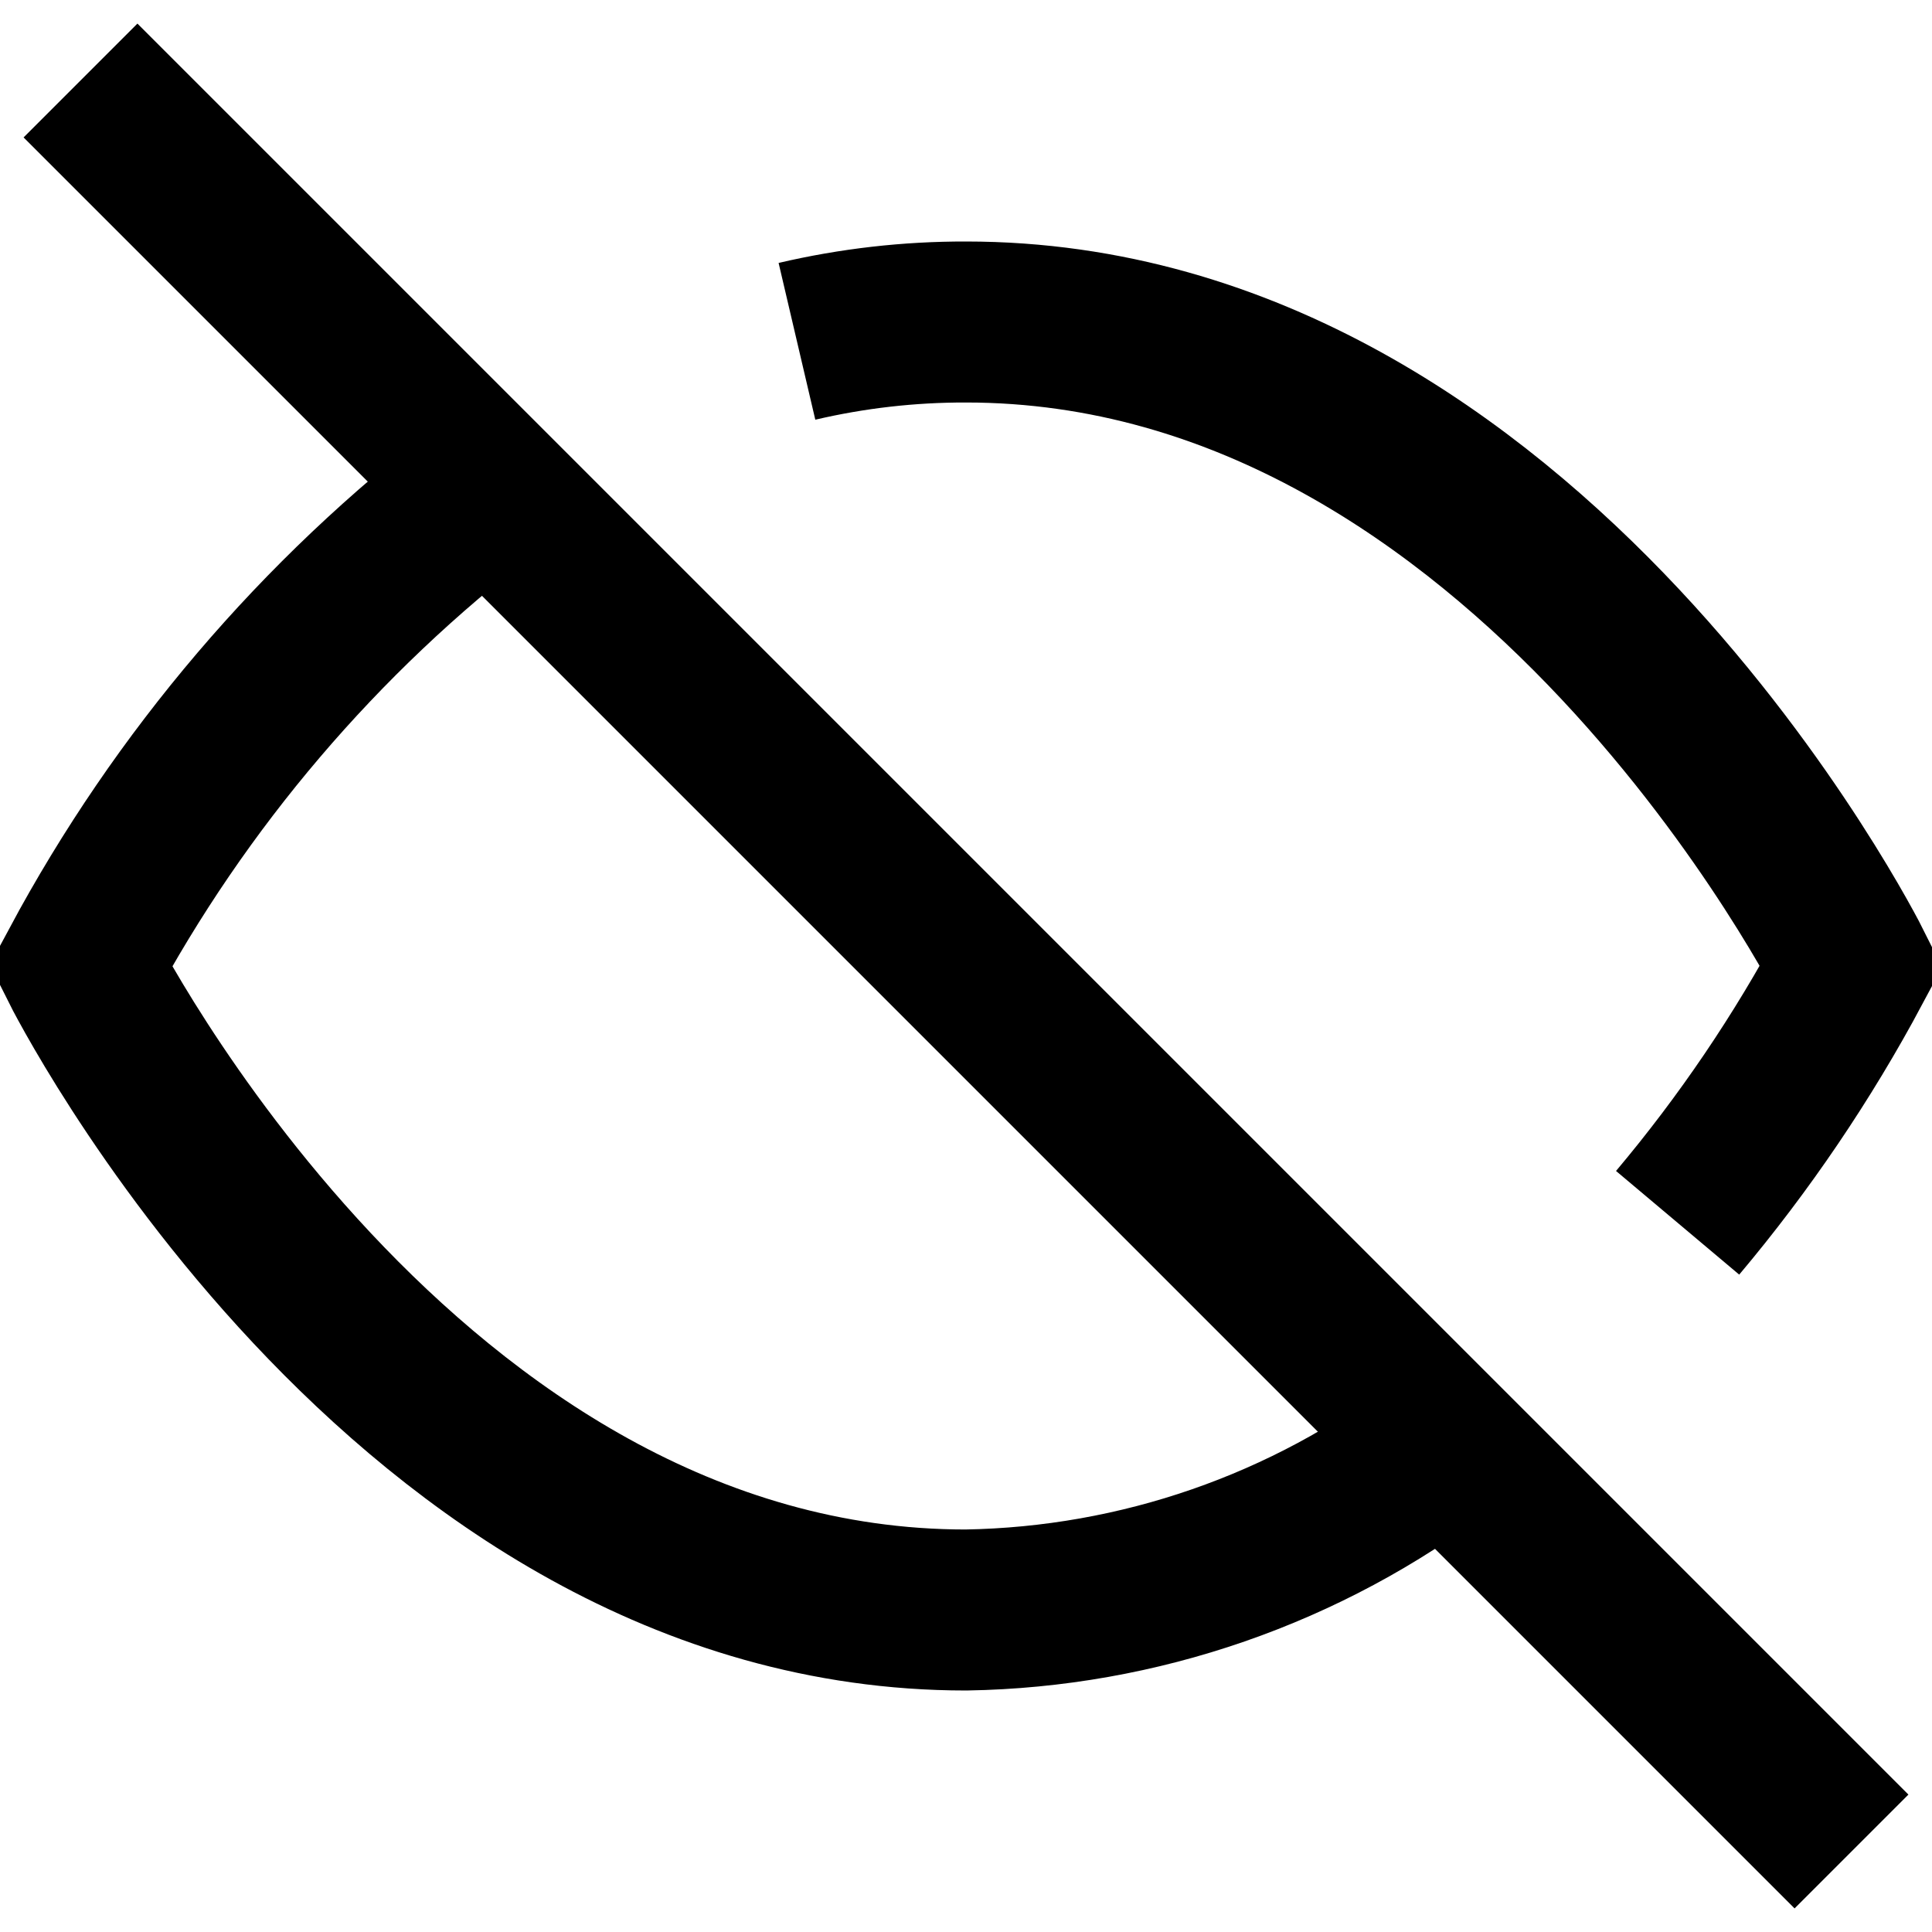
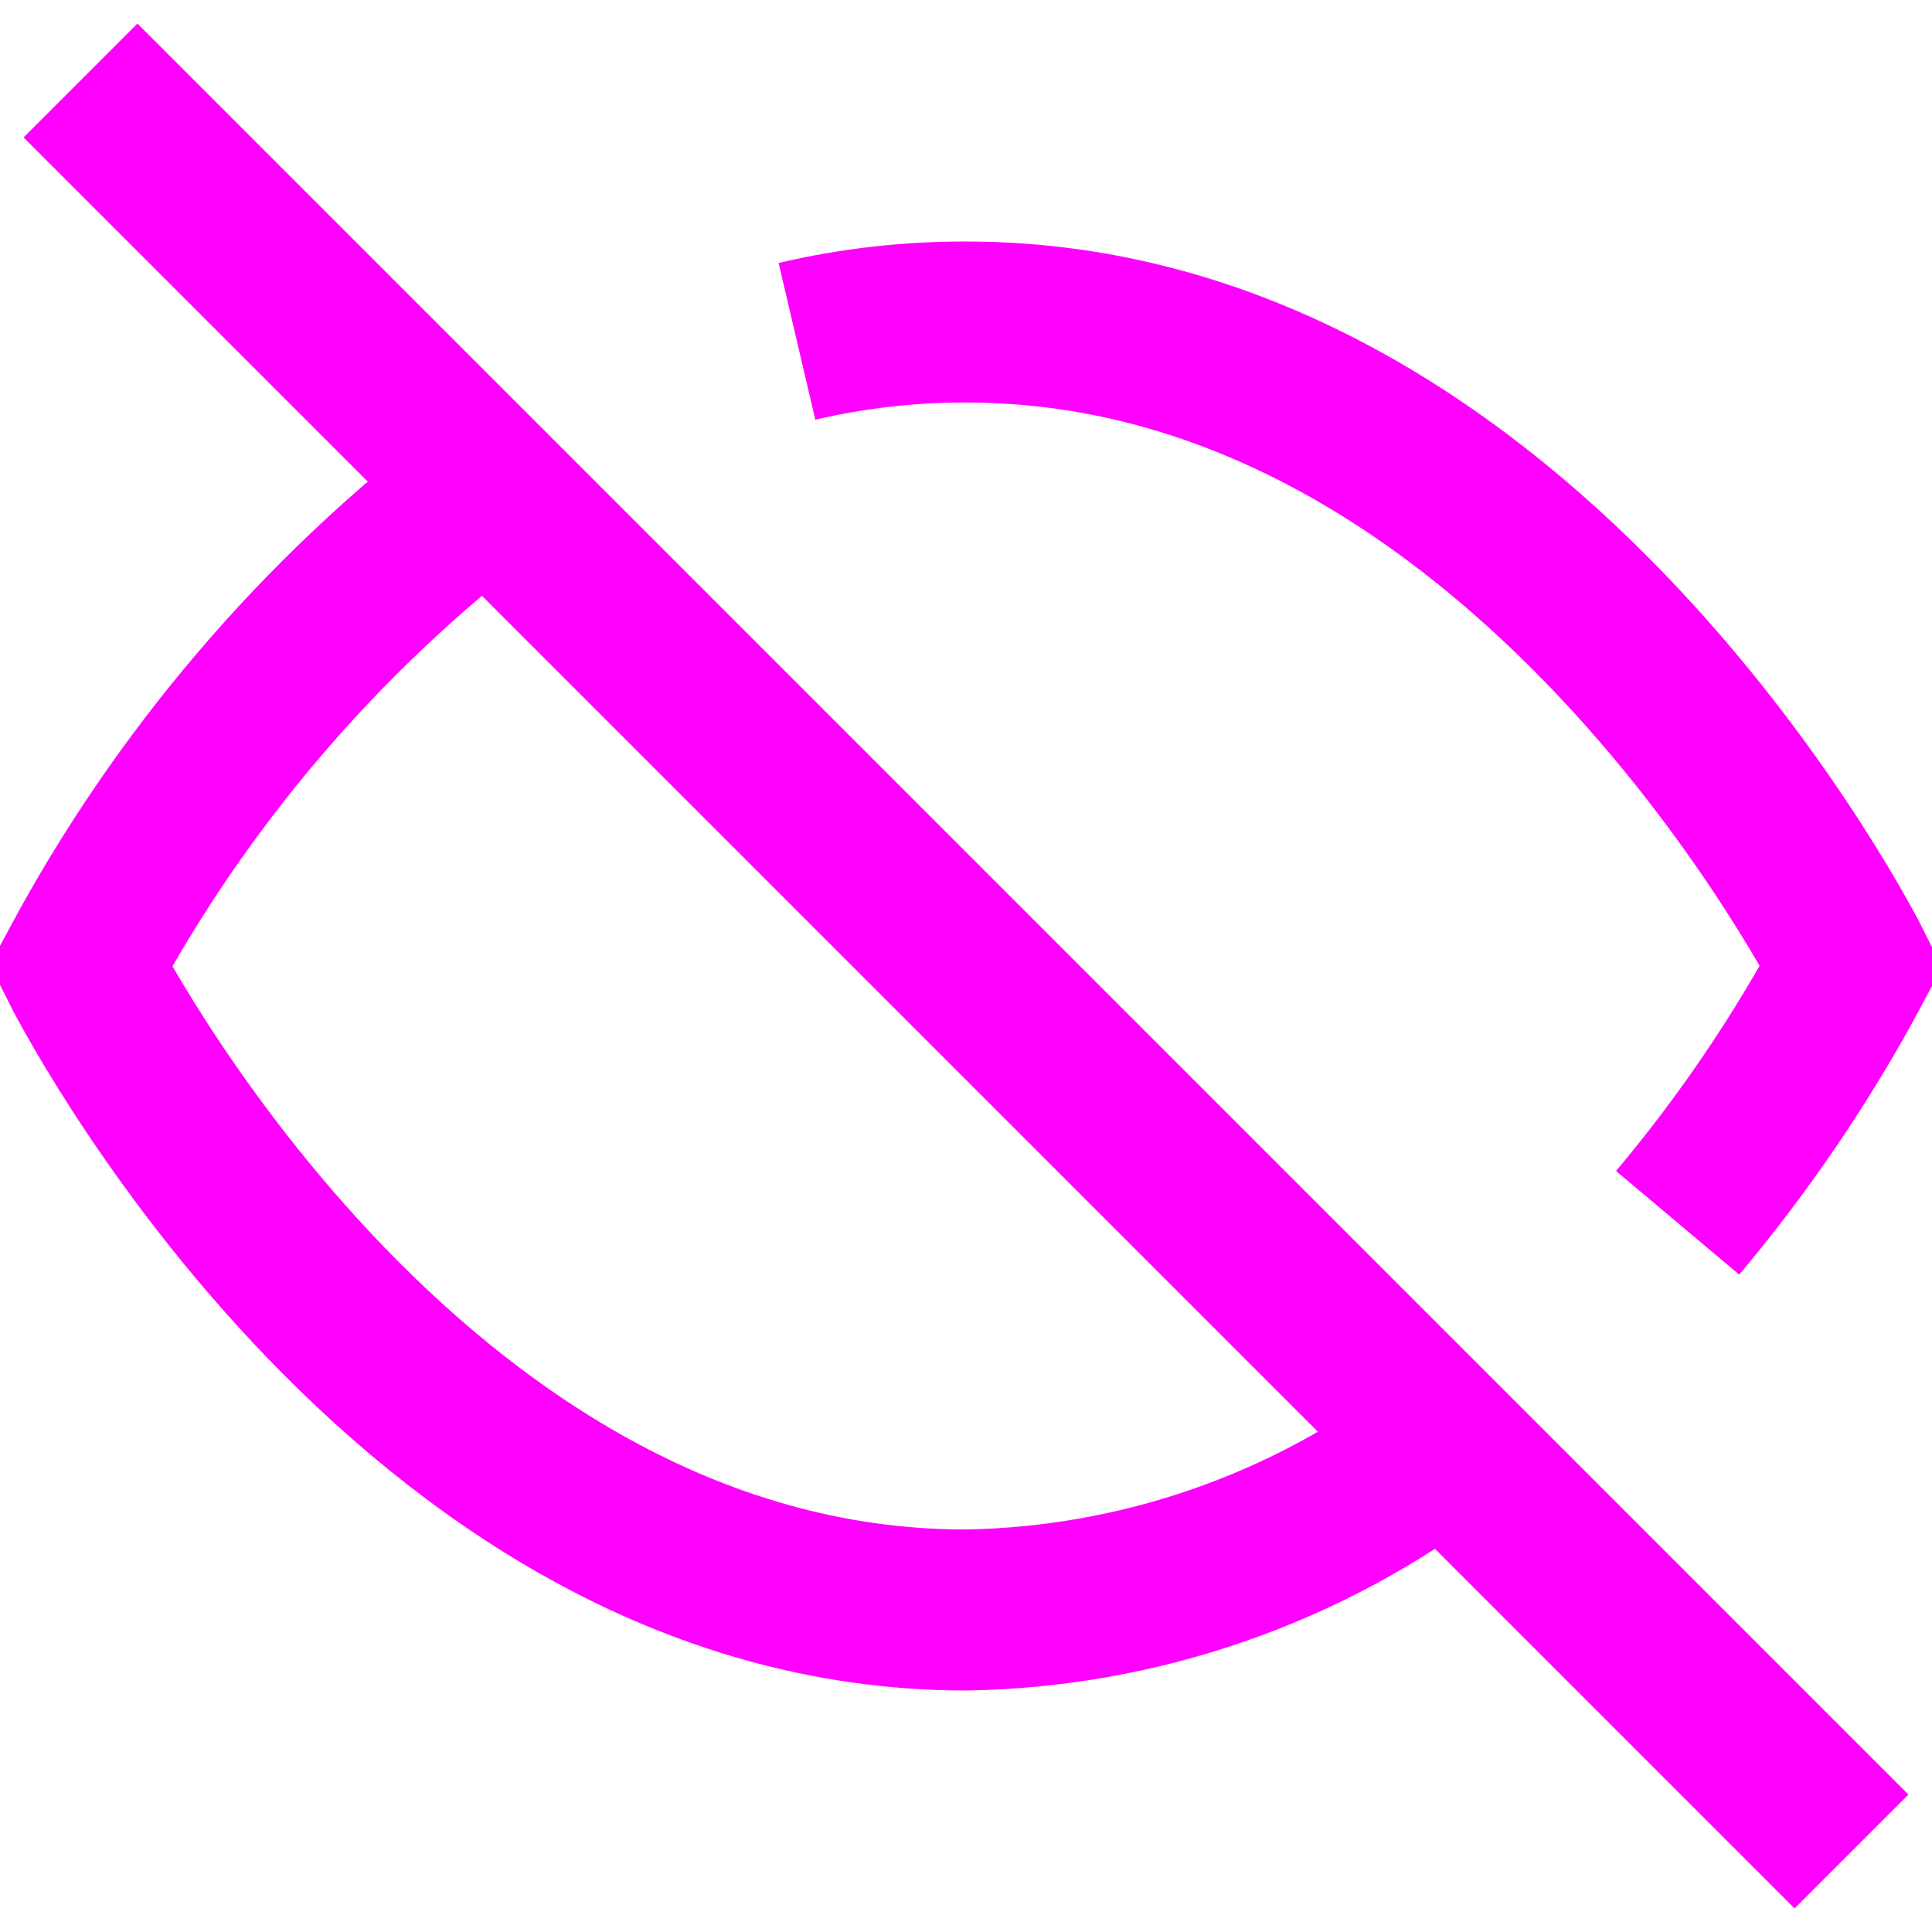
- <svg xmlns="http://www.w3.org/2000/svg" width="24" height="24" viewBox="0 0 24 24" fill="none" stroke="currentColor" stroke-width="2">
-   <path d="M17.94 17.94A10.07 10.07 0 0 1 12 20c-7 0-11-8-11-8a18.45 18.45 0 0 1 5.06-5.94" />
-   <path d="M9.9 4.24A9.12 9.12 0 0 1 12 4c7 0 11 8 11 8a18.5 18.5 0 0 1-2.16 3.19" />
-   <line x1="1" y1="1" x2="23" y2="23" />
+ <svg xmlns="http://www.w3.org/2000/svg" width="24" height="24" viewBox="0 0 24 24">
+   <path fill="none" stroke="#FF00FF" stroke-width="2" d="M17.94 17.94A10.07 10.07 0 0 1 12 20c-7 0-11-8-11-8a18.45 18.45 0 0 1 5.06-5.94" />
+   <path fill="none" stroke="#FF00FF" stroke-width="2" d="M9.9 4.24A9.12 9.12 0 0 1 12 4c7 0 11 8 11 8a18.5 18.5 0 0 1-2.16 3.19" />
+   <line fill="none" stroke="#FF00FF" stroke-width="2" x1="1" y1="1" x2="23" y2="23" />
</svg>
